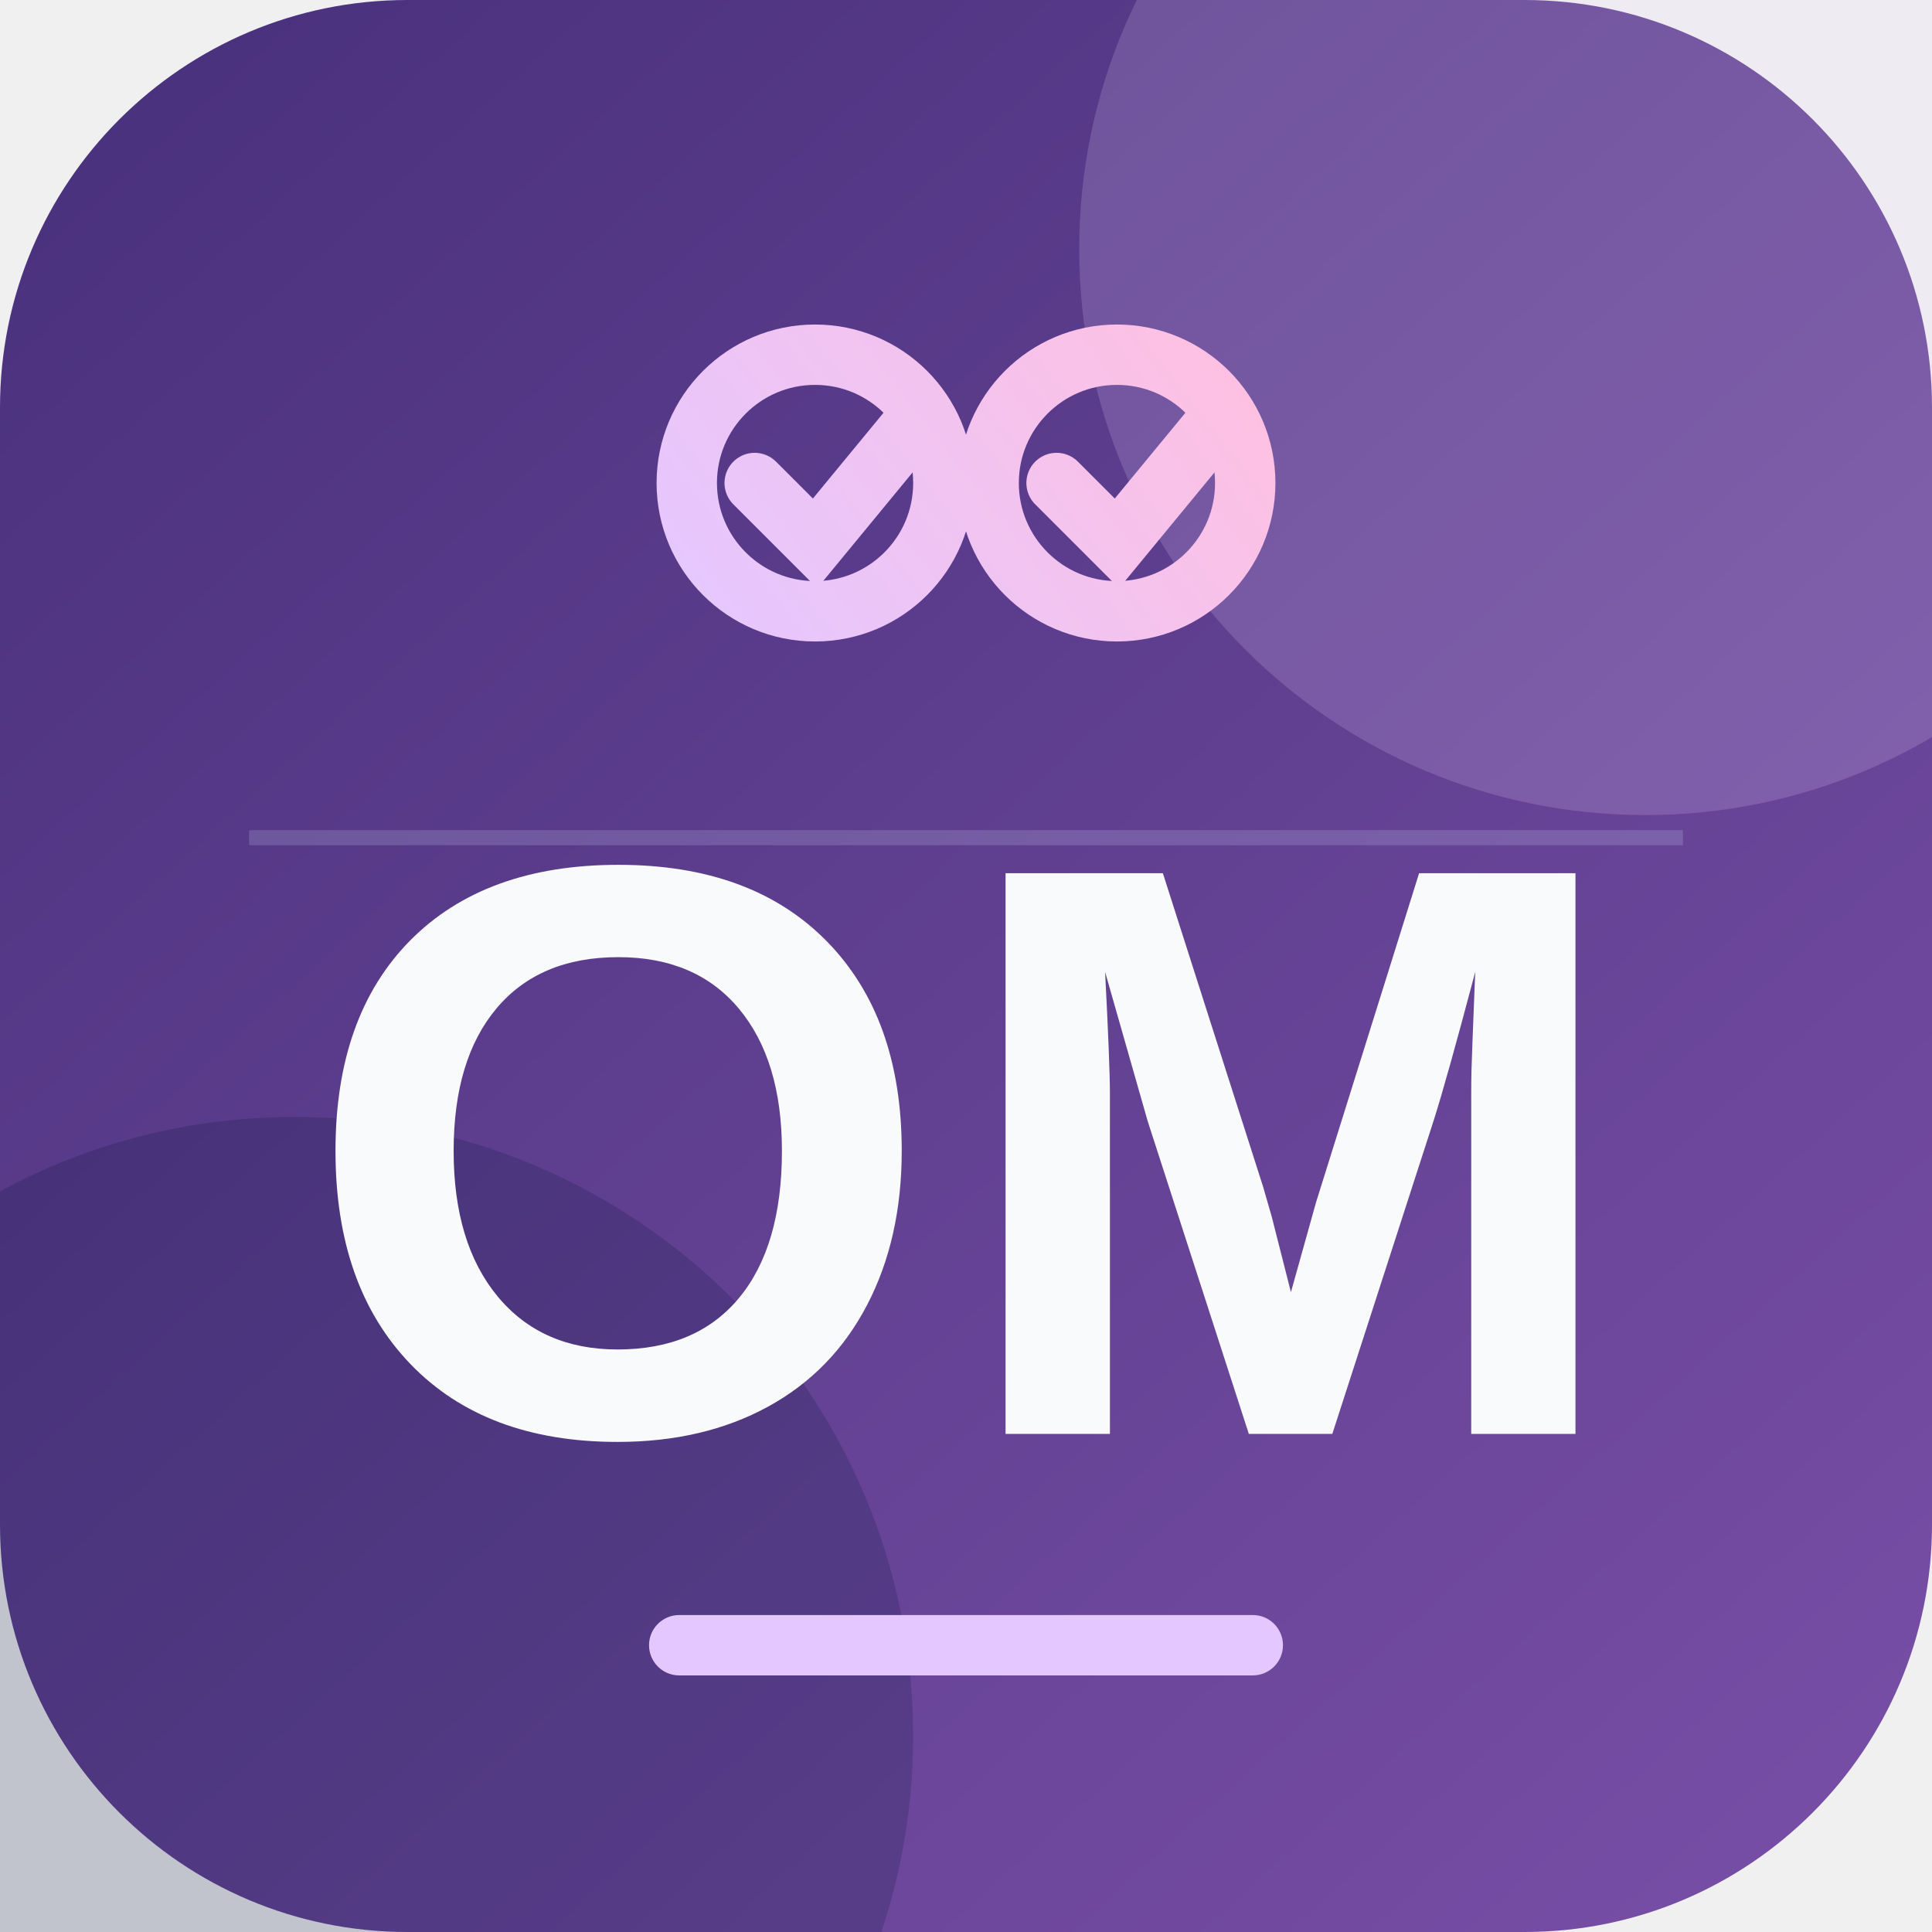
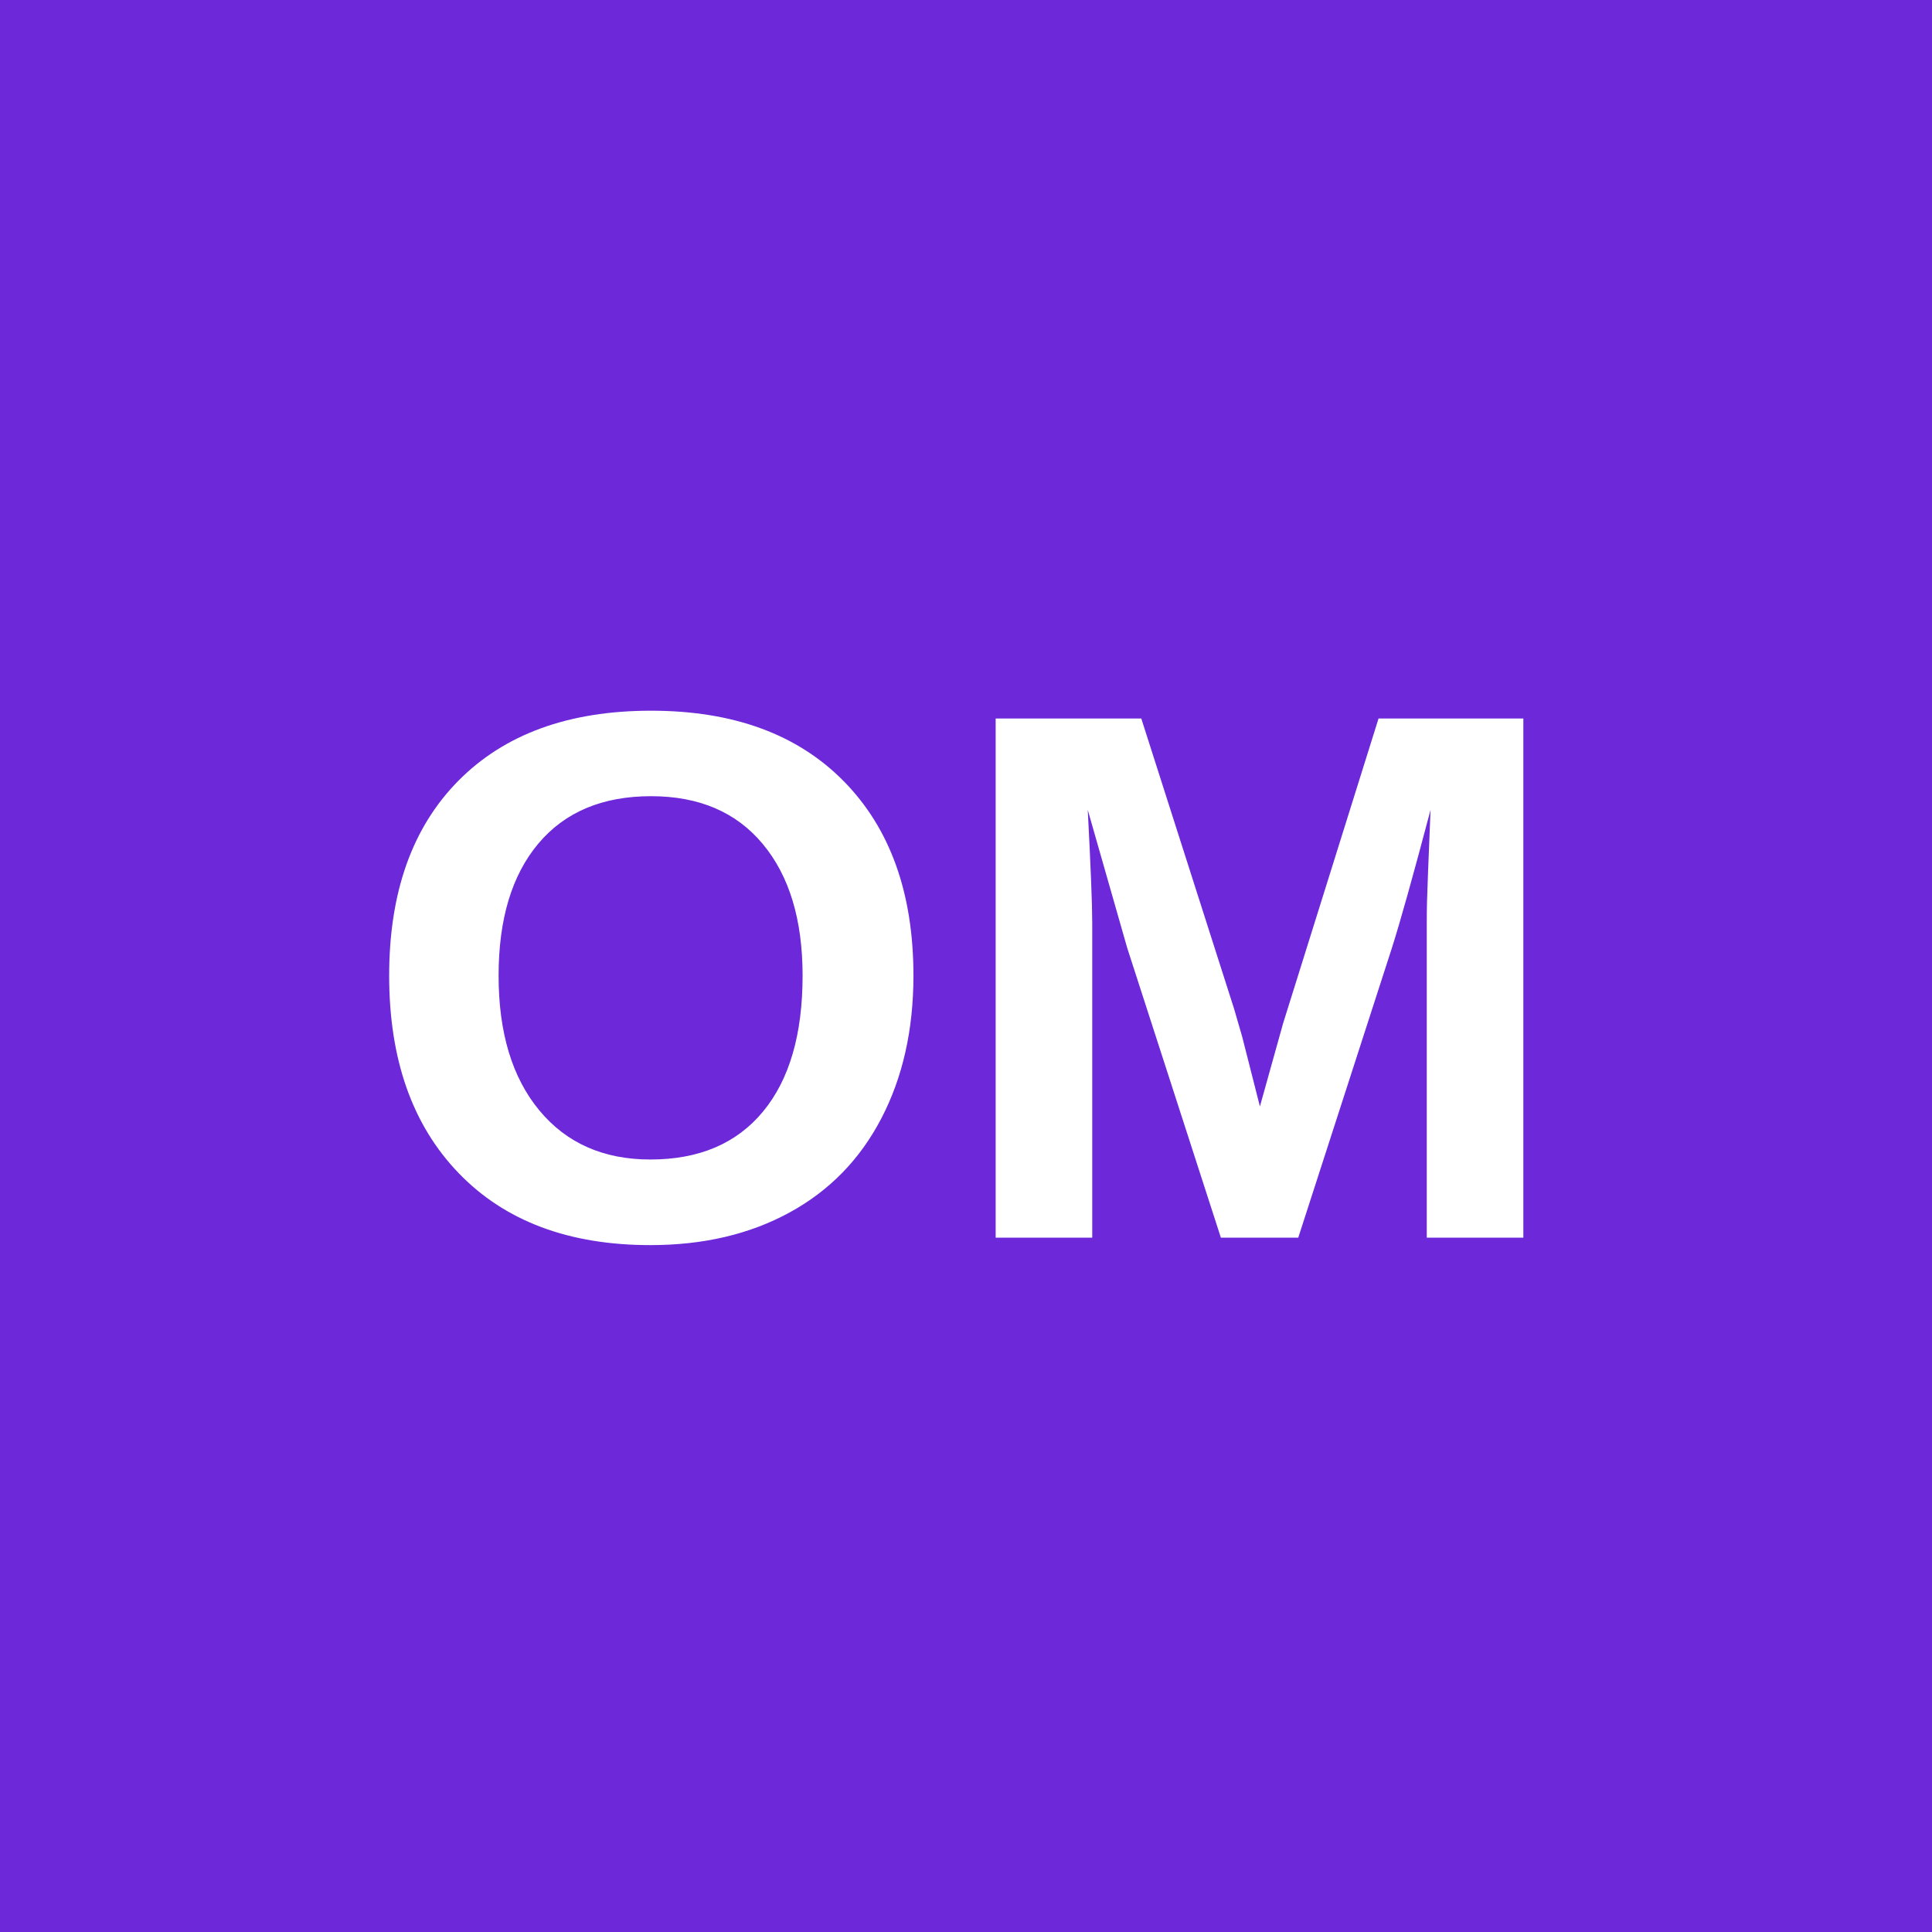
- <svg xmlns="http://www.w3.org/2000/svg" viewBox="0 0 256 256" role="img" aria-labelledby="title desc">
-   <defs>
-     <linearGradient id="background" x1="23" y1="12" x2="233" y2="244" gradientUnits="userSpaceOnUse">
-       <stop stop-color="#4B327E" />
-       <stop offset="1" stop-color="#764DA4" />
-     </linearGradient>
-     <linearGradient id="accent" x1="96" y1="88" x2="160" y2="38" gradientUnits="userSpaceOnUse">
-       <stop stop-color="#E5C7FF" />
-       <stop offset="1" stop-color="#FFC0E1" />
-     </linearGradient>
-   </defs>
-   <rect width="256" height="256" rx="54" fill="url(#background)" />
-   <circle cx="218" cy="33" r="75" fill="#E9D5FF" opacity=".18" />
-   <circle cx="39" cy="230" r="82" fill="#05153D" opacity=".2" />
-   <path d="M33 111h190" stroke="#DDE5FF" stroke-opacity=".18" stroke-width="2" />
-   <g fill="none" stroke="url(#accent)" stroke-linecap="round" stroke-width="8">
-     <circle cx="108" cy="64" r="17" />
-     <circle cx="148" cy="64" r="17" />
-     <path d="m100 64 8 8 14-17m18 9 8 8 14-17" />
-   </g>
-   <text x="128" y="190" fill="#F8FAFC" font-family="Arial, Helvetica, sans-serif" font-size="108" font-weight="800" letter-spacing="2" text-anchor="middle">OM</text>
-   <rect x="86" y="214" width="84" height="8" rx="4" fill="url(#accent)" />
+ <svg xmlns="http://www.w3.org/2000/svg" viewBox="0 0 256 256" role="img" aria-labelledby="title">
+   <rect width="256" height="256" fill="#6D28D9" />
+   <text x="128" y="164" fill="#FFFFFF" font-family="Arial, Helvetica, sans-serif" font-size="100" font-weight="700" text-anchor="middle">OM</text>
</svg>
